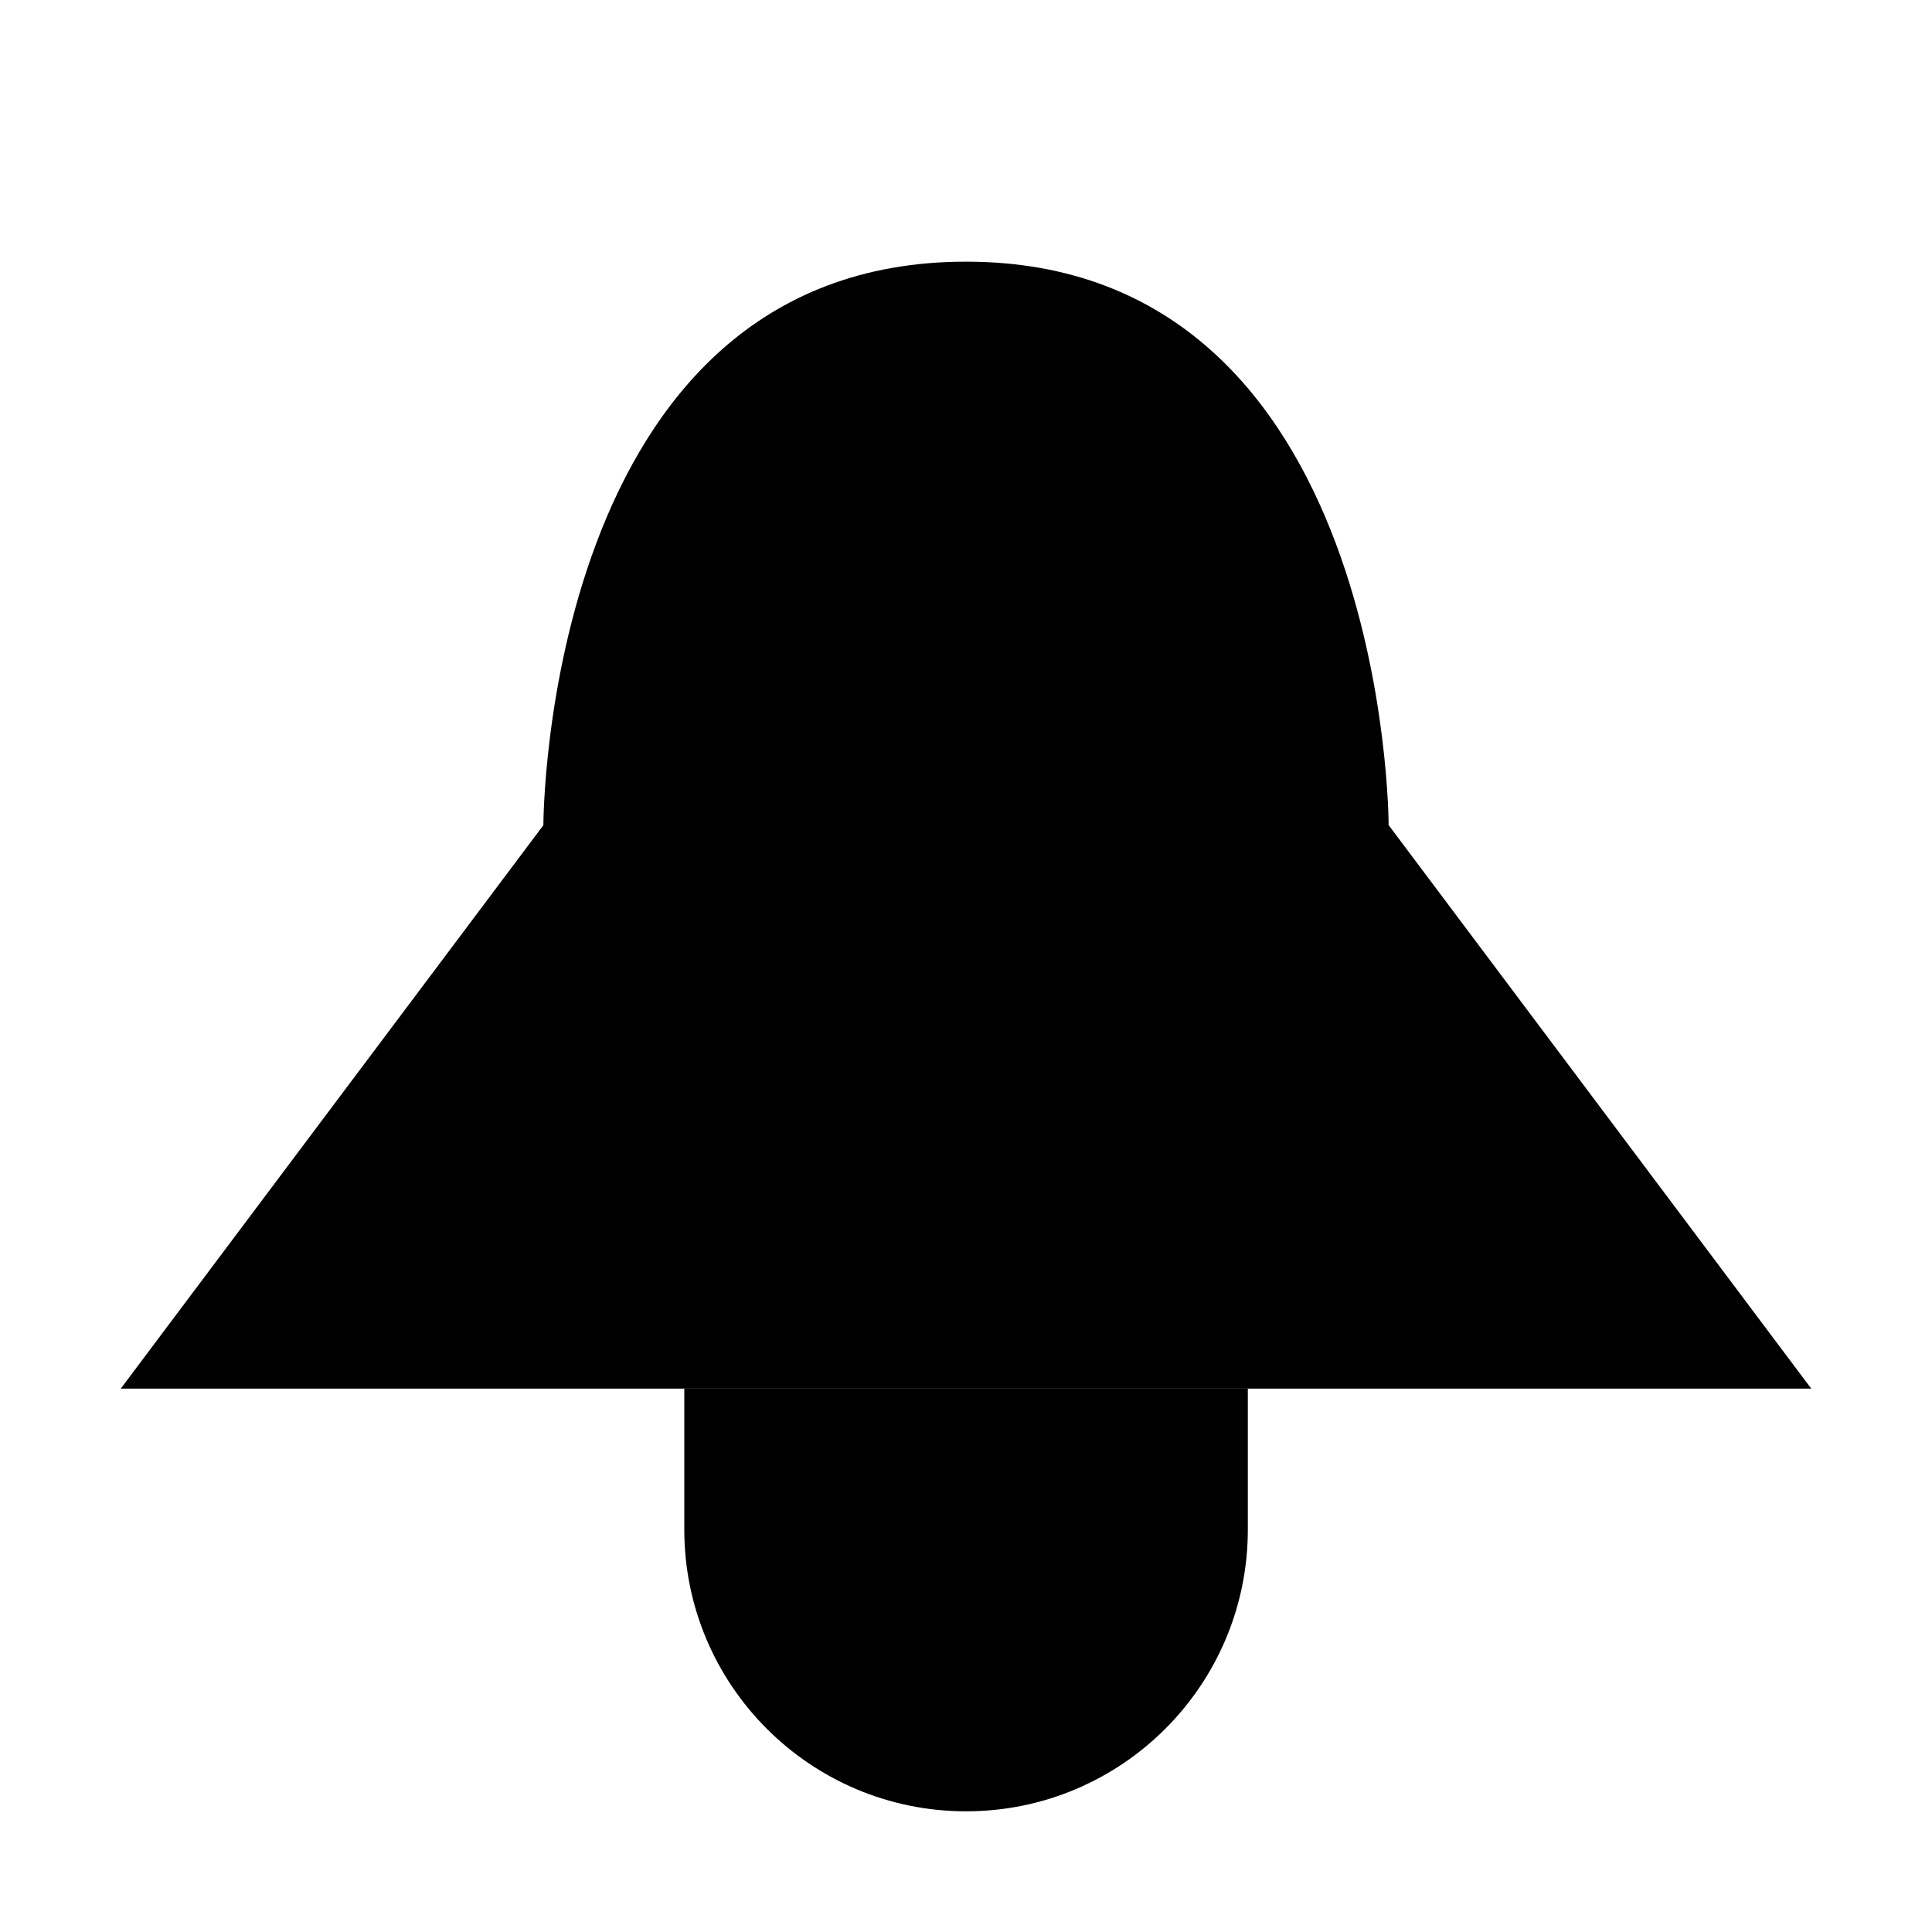
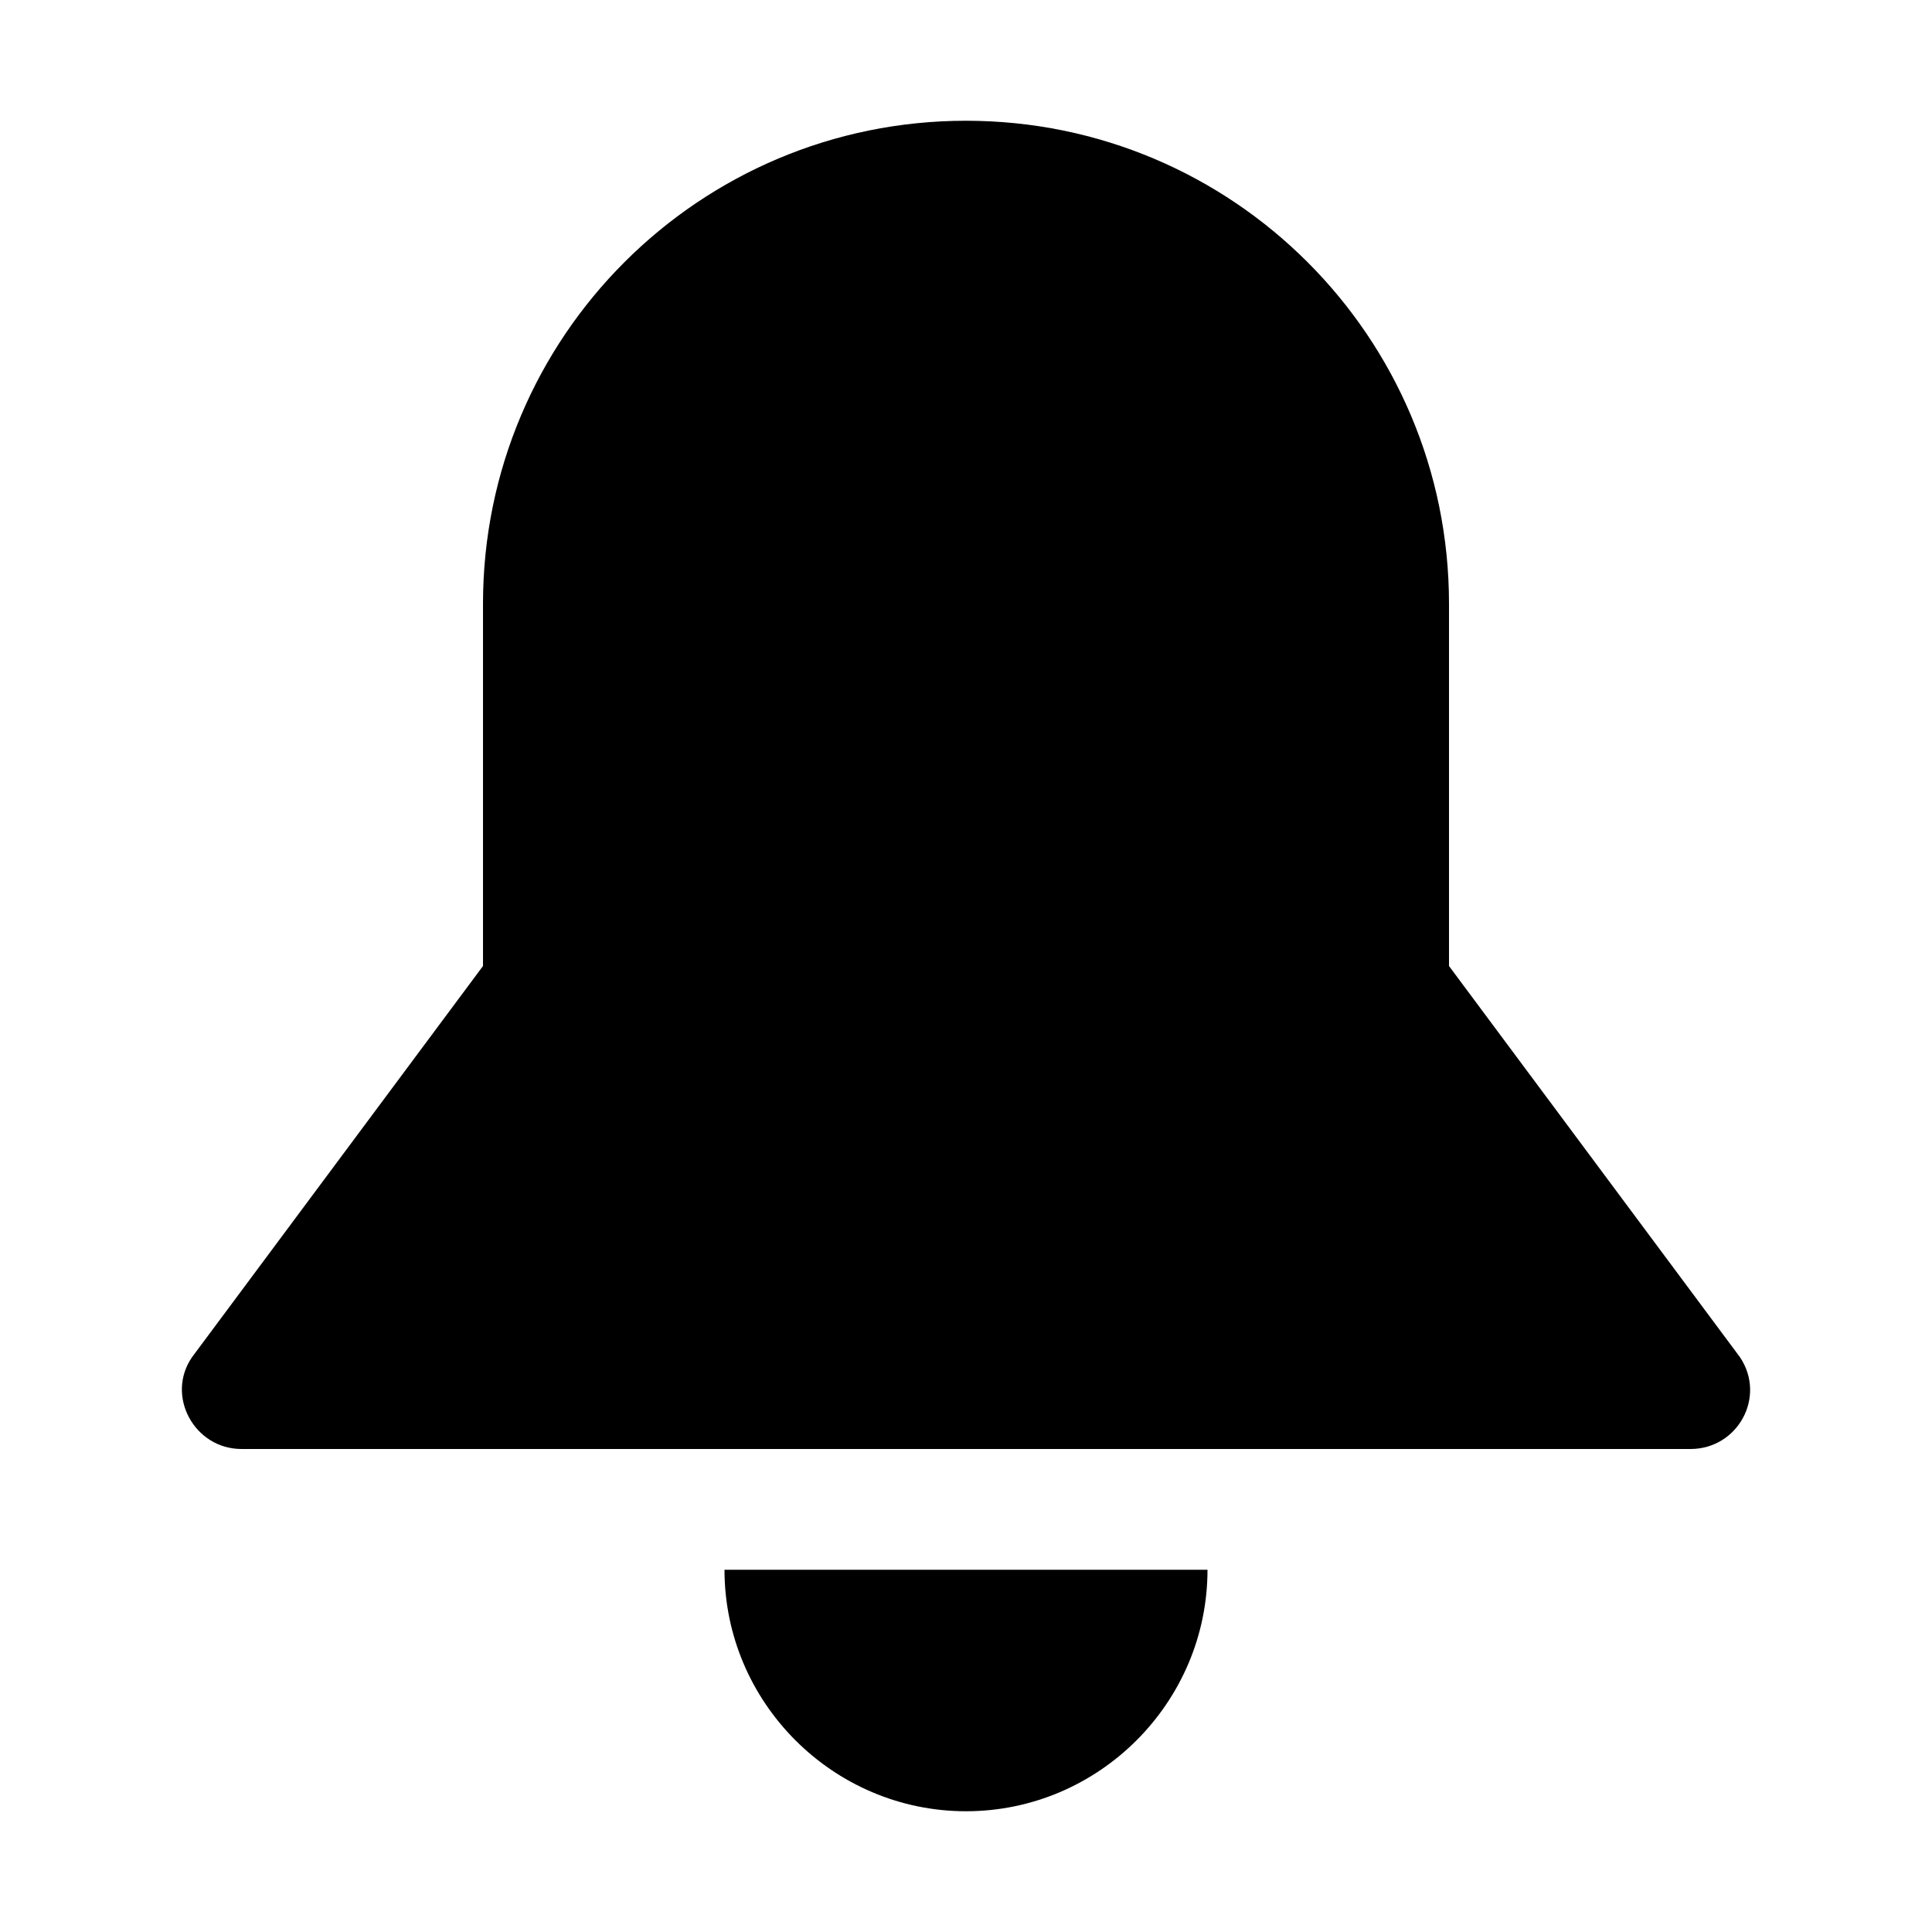
<svg xmlns="http://www.w3.org/2000/svg" viewBox="0 0 16 16">
-   <path class="stroke-linejoin-round" d="M8,2.167c-3.5,0-3.5,4.667-3.5,4.667L1,11.5H15L11.5,6.833S11.5,2.167,8,2.167Z" />
-   <path class="stroke-linejoin-round" d="M5.667,11.5v1.167a2.333,2.333,0,0,0,4.667,0V11.5" />
-   <line class="stroke-linecap-round" x1="8" y1="1" x2="8" y2="2.167" />
+   <path d="M14 12H2C1.61 12 1.37 11.56 1.59 11.24L4 8V5C4 2.79 5.79 1 8 1C10.21 1 12 2.79 12 5V8L14.41 11.24C14.63 11.57 14.39 12 14 12Z" class="stroke-linejoin-round" />
+   <path d="M6 13C6 14.1 6.9 15 8 15C9.1 15 10 14.1 10 13" class="stroke-linejoin-round" />
</svg>
